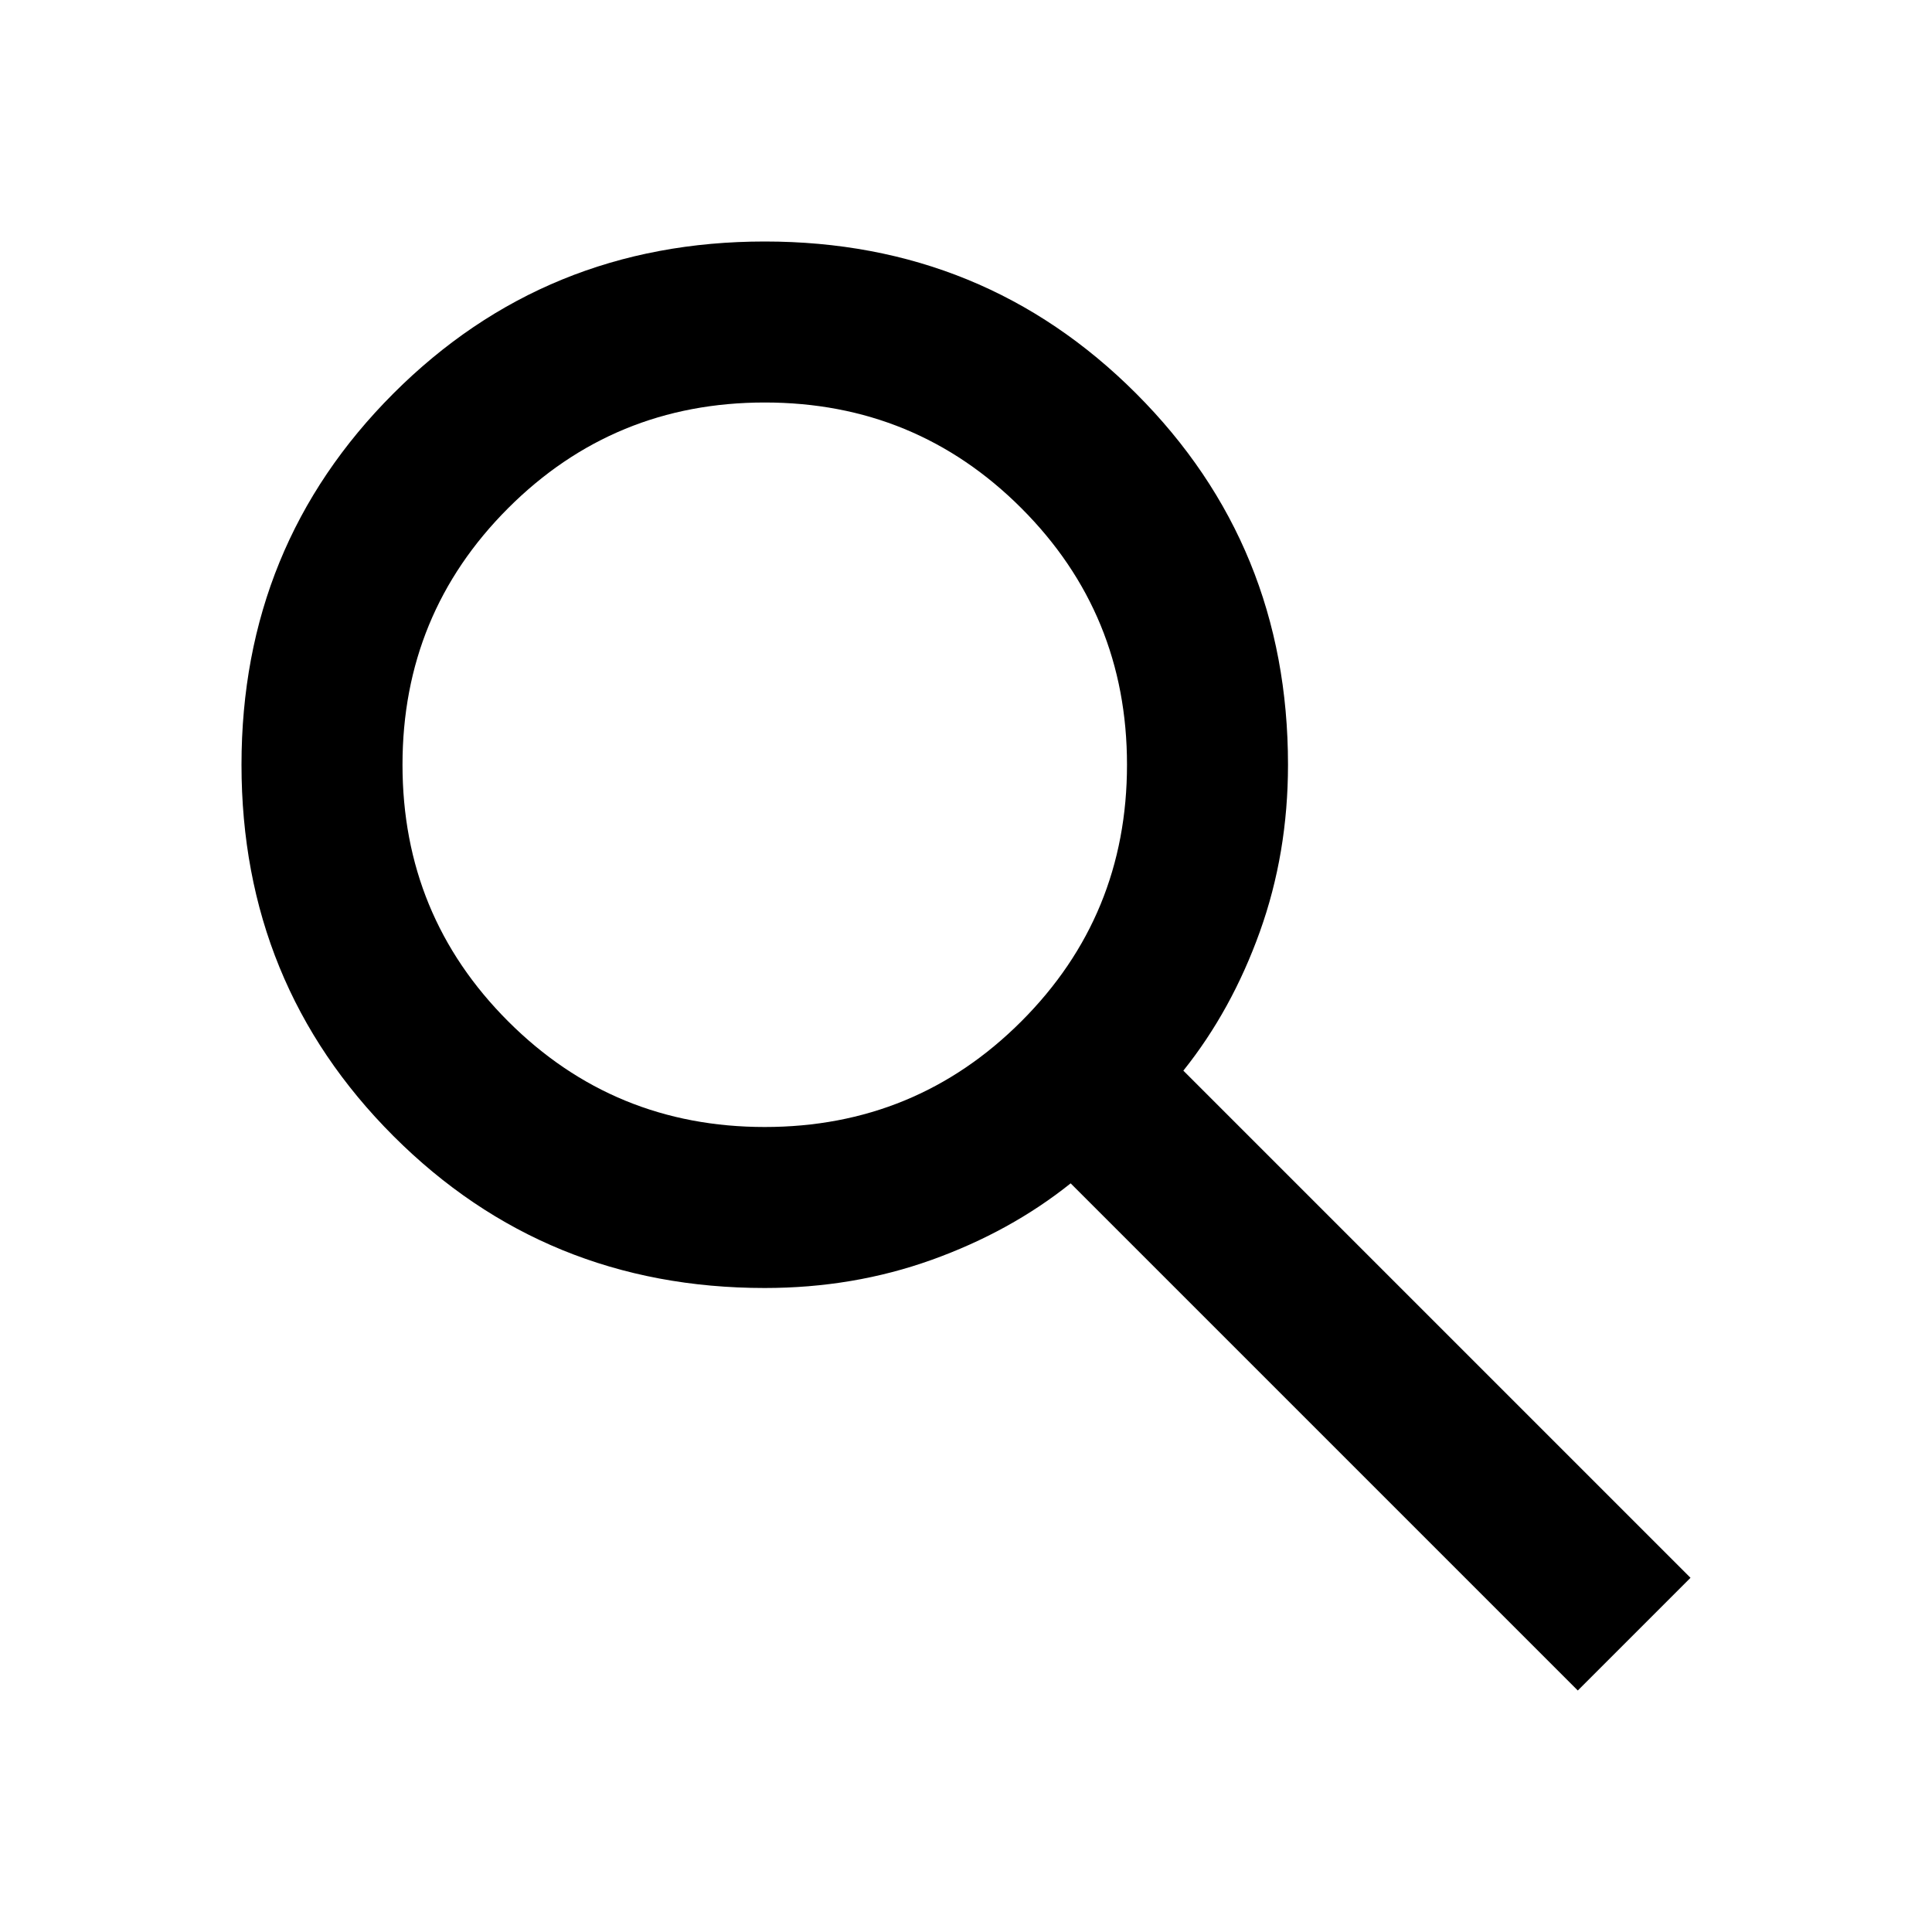
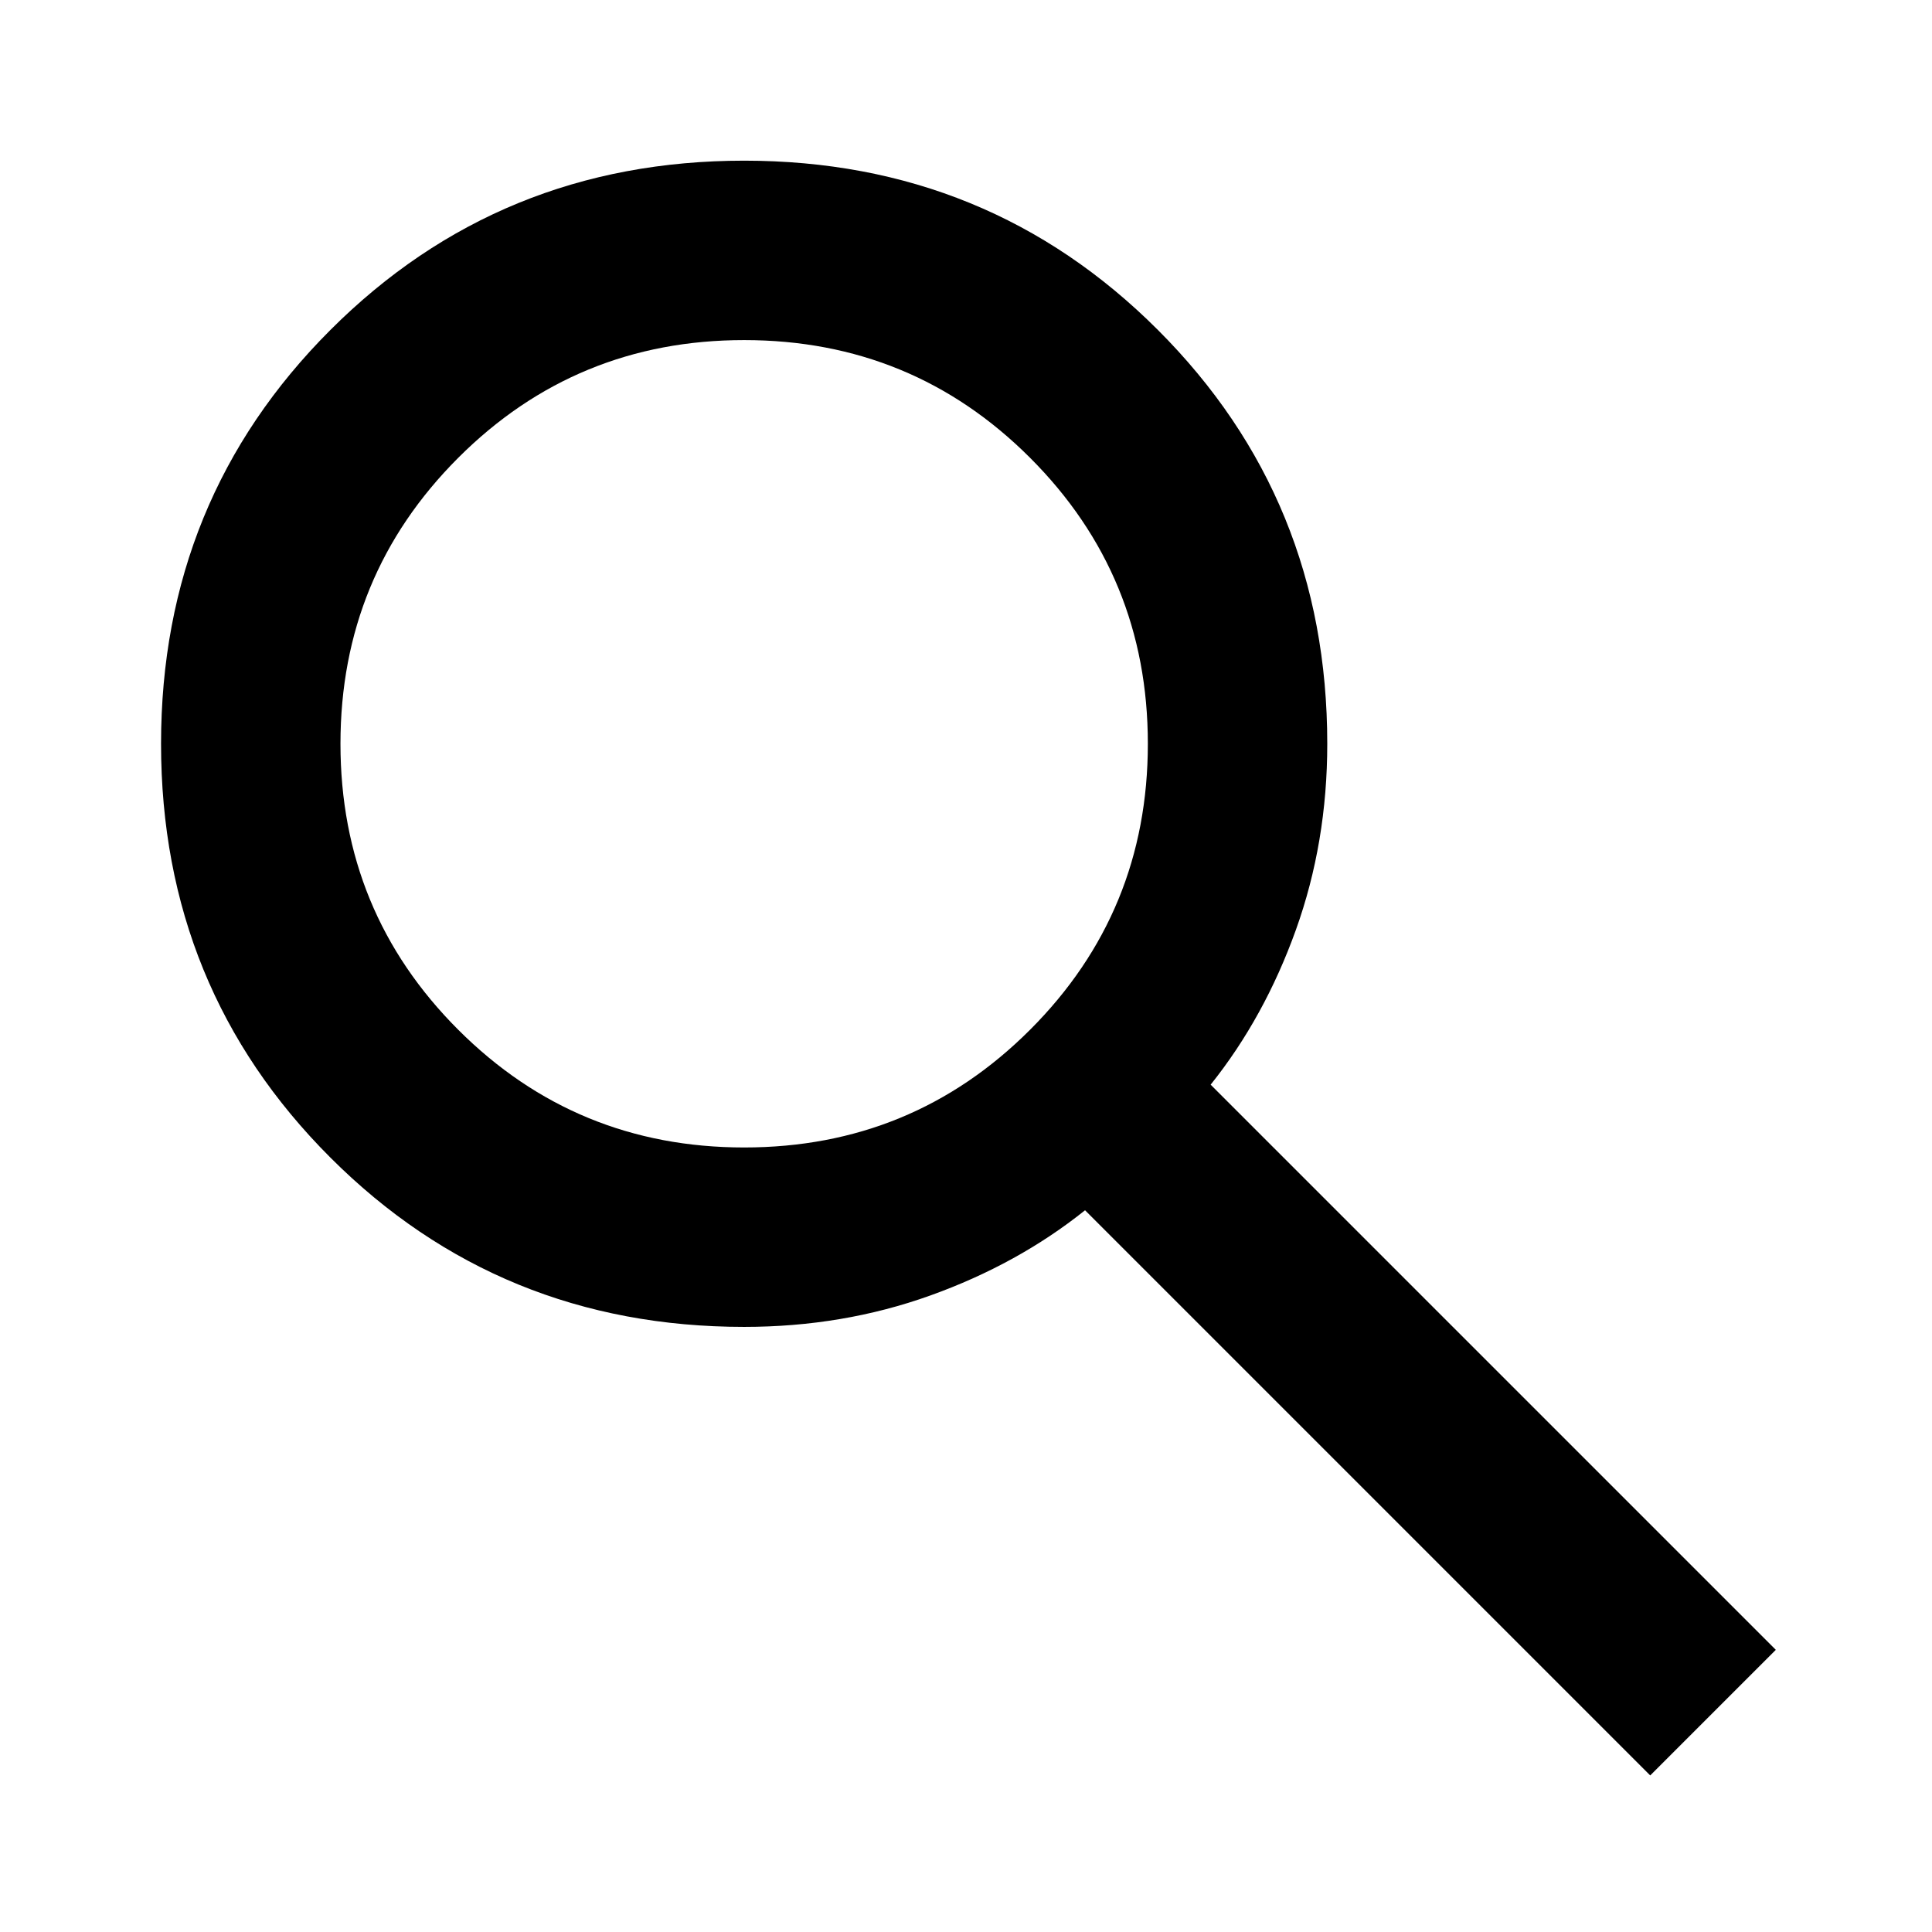
- <svg xmlns="http://www.w3.org/2000/svg" id="icon" viewBox="0 -960 960 960">
-   <path d="M784-120 532-372q-30 24-69 38t-83 14q-109 0-184.5-75.5T120-580q0-109 75.5-184.5T380-840q109 0 184.5 75.5T640-580q0 44-14 83t-38 69l252 252-56 56ZM380-400q75 0 127.5-52.5T560-580q0-75-52.5-127.5T380-760q-75 0-127.5 52.5T200-580q0 75 52.5 127.5T380-400Z" />
+ <svg xmlns="http://www.w3.org/2000/svg" id="icon" viewBox="0 0 24 24">
+   <g transform="translate(-1.3426 25.3983) scale(0.02786)">
+     <path d="M784-120 532-372q-30 24-69 38t-83 14q-109 0-184.5-75.5T120-580q0-109 75.5-184.5T380-840q109 0 184.5 75.5T640-580q0 44-14 83t-38 69l252 252-56 56ZM380-400q75 0 127.5-52.5T560-580q0-75-52.5-127.5T380-760q-75 0-127.5 52.5T200-580q0 75 52.5 127.5T380-400Z" />
+   </g>
</svg>
